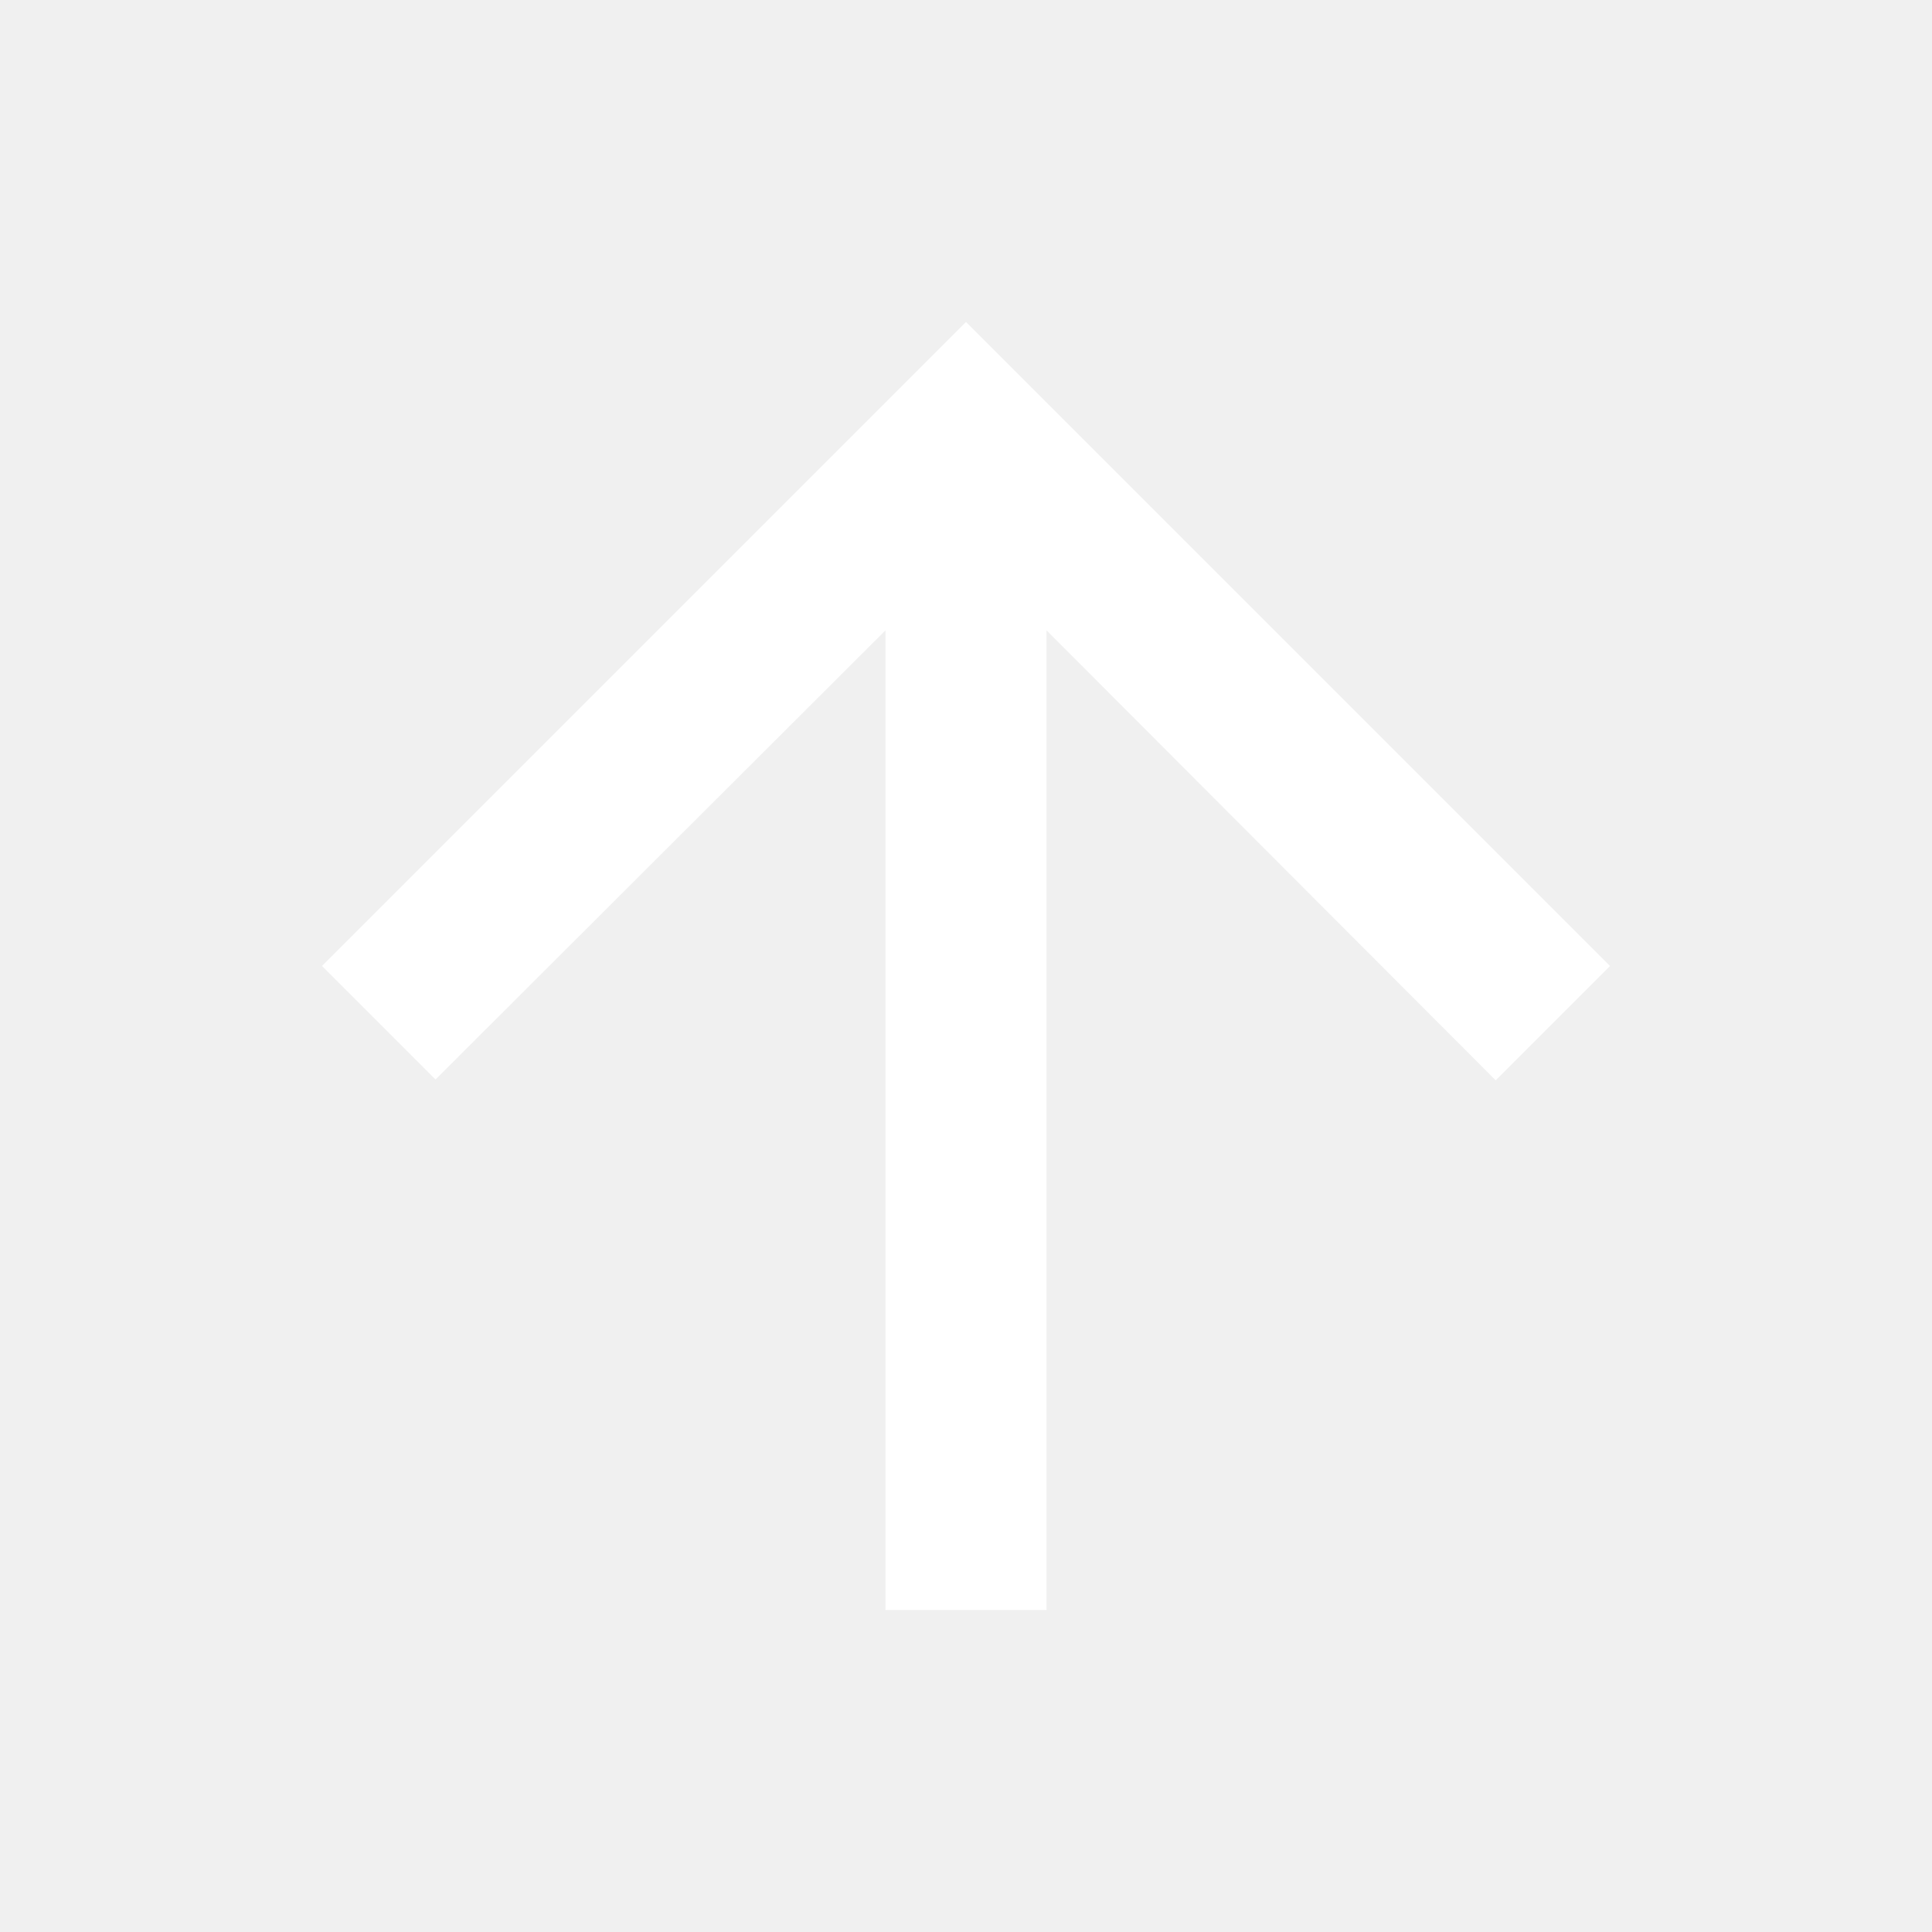
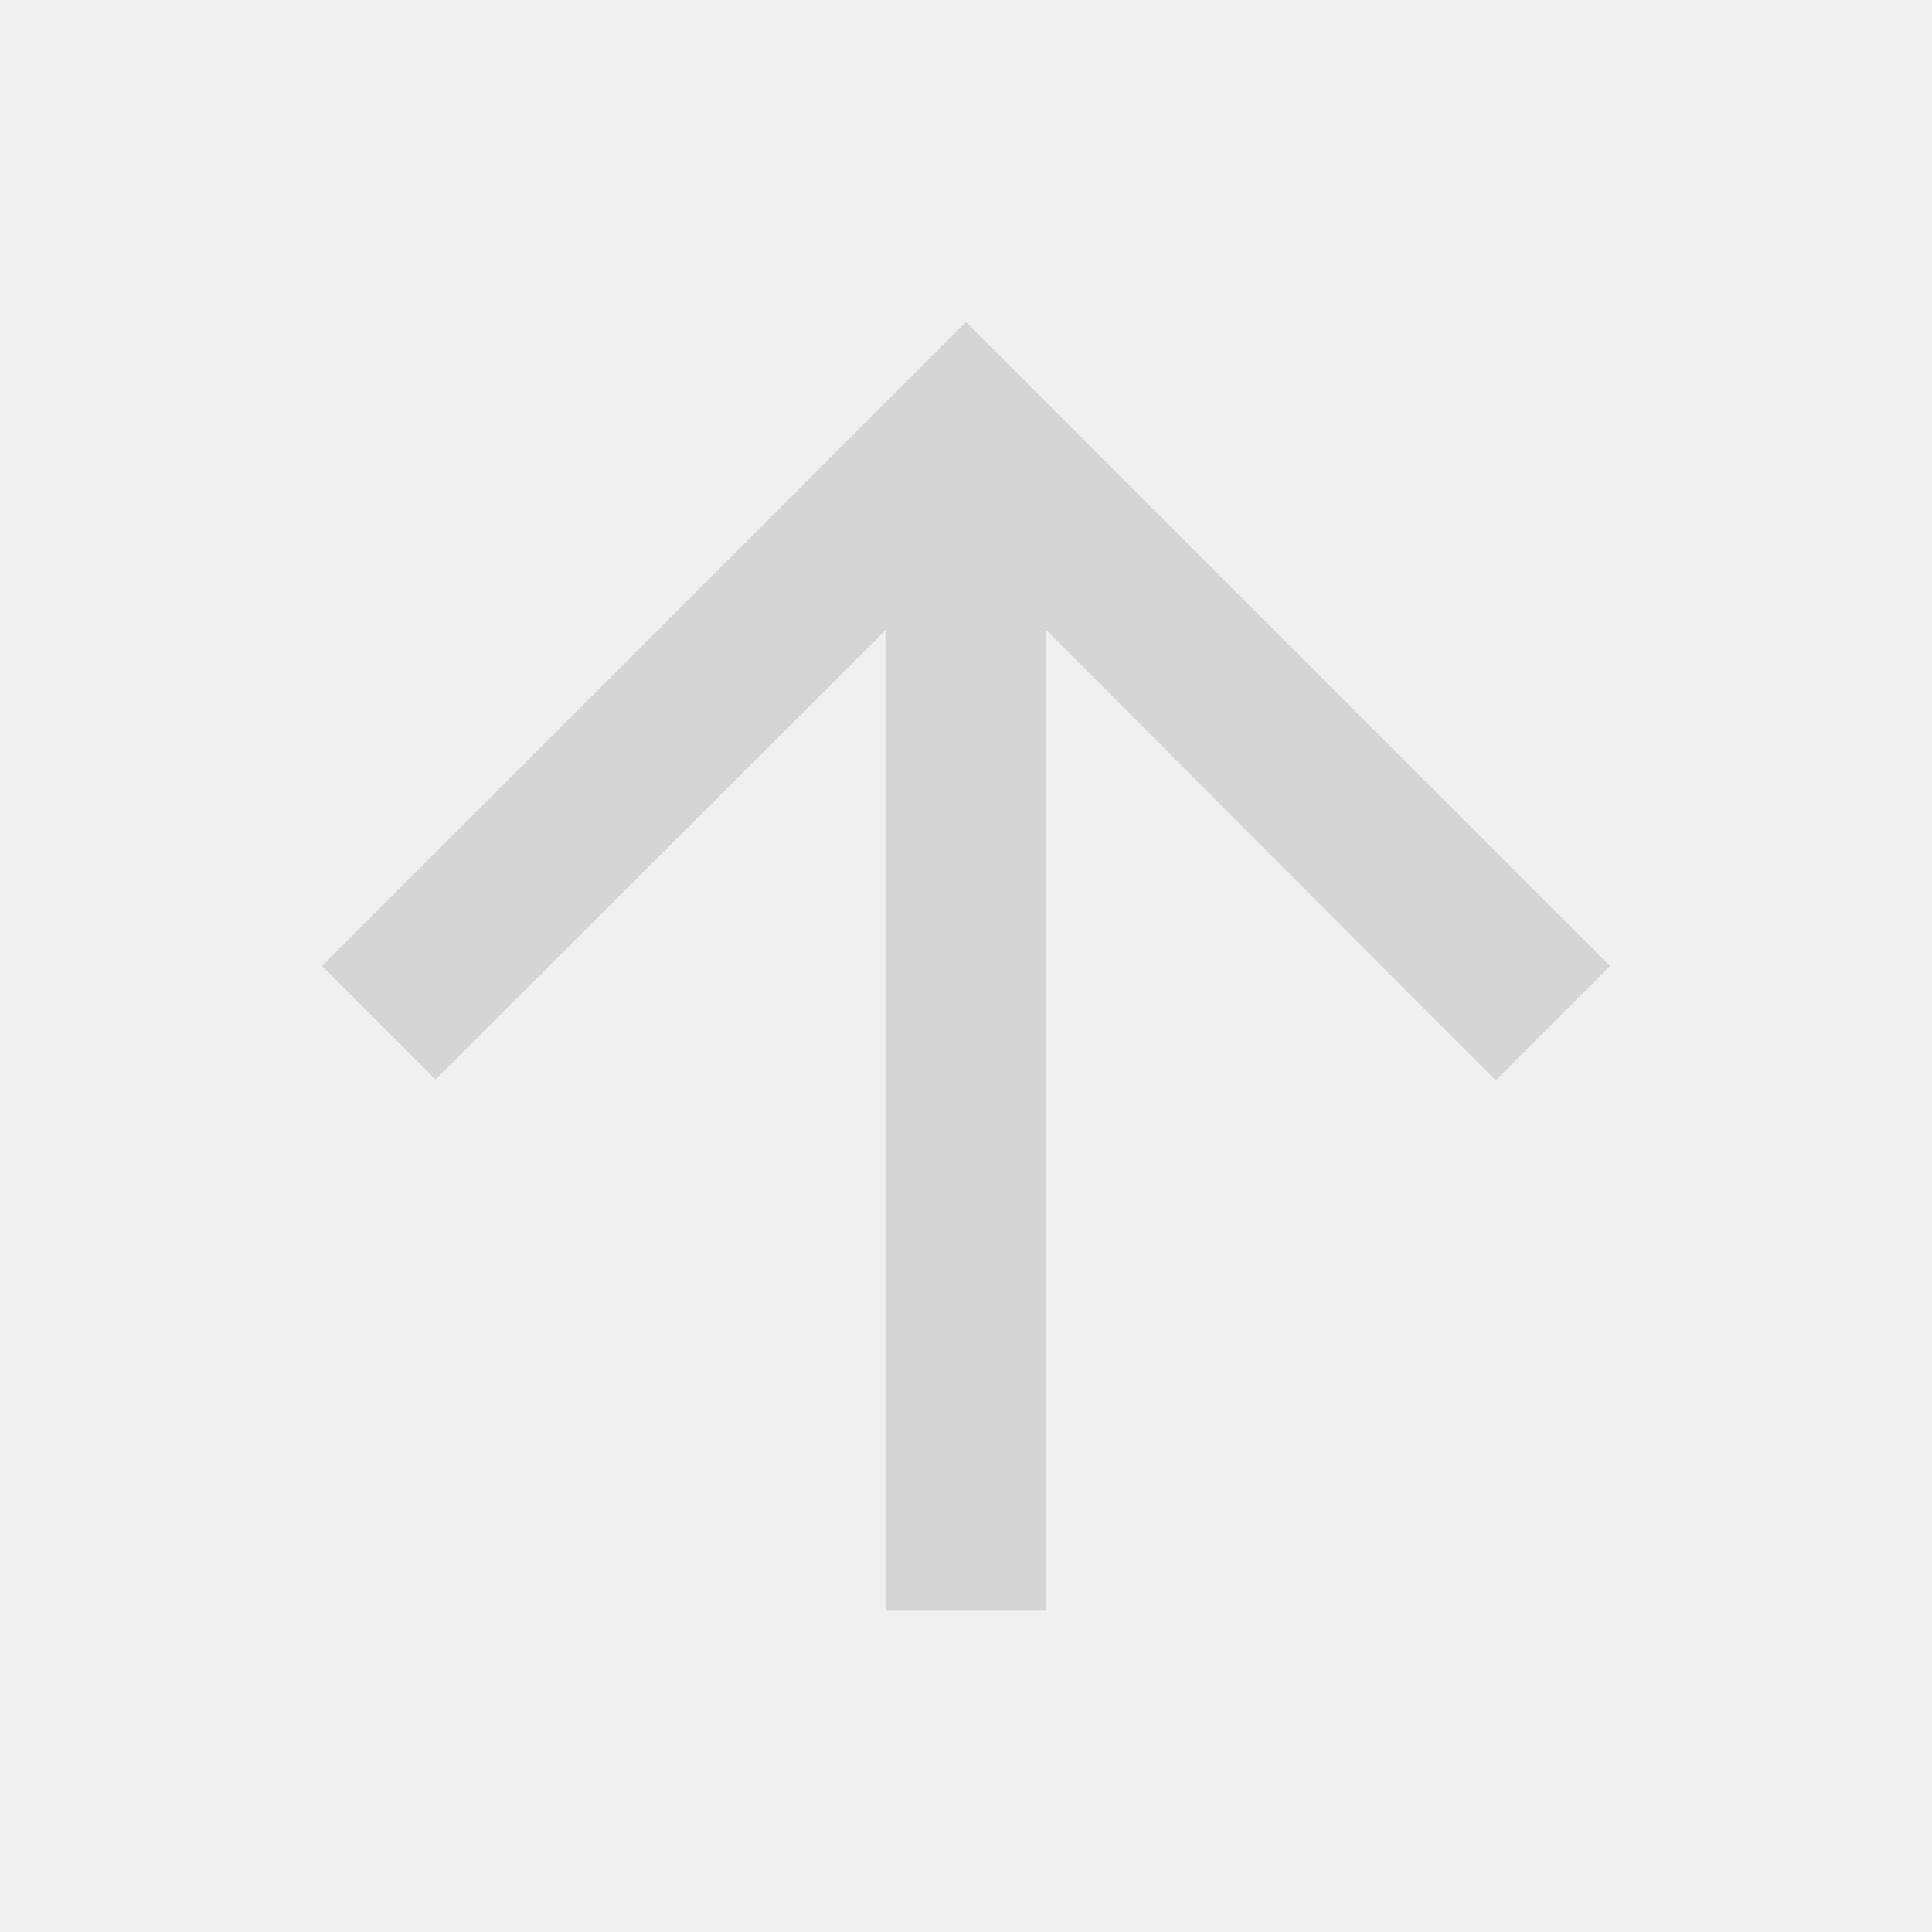
- <svg xmlns="http://www.w3.org/2000/svg" height="48px" viewBox="0 0 24 24" width="48px" fill="#FFFFFF">
+ <svg xmlns="http://www.w3.org/2000/svg" height="48px" viewBox="0 0 24 24" width="48px" fill="#d5d5d5">
  <path d="M0 0h24v24H0V0z" fill="none" />
  <path d="M4 12l1.41 1.41L11 7.83V20h2V7.83l5.58 5.59L20 12l-8-8-8 8z" />
</svg>
